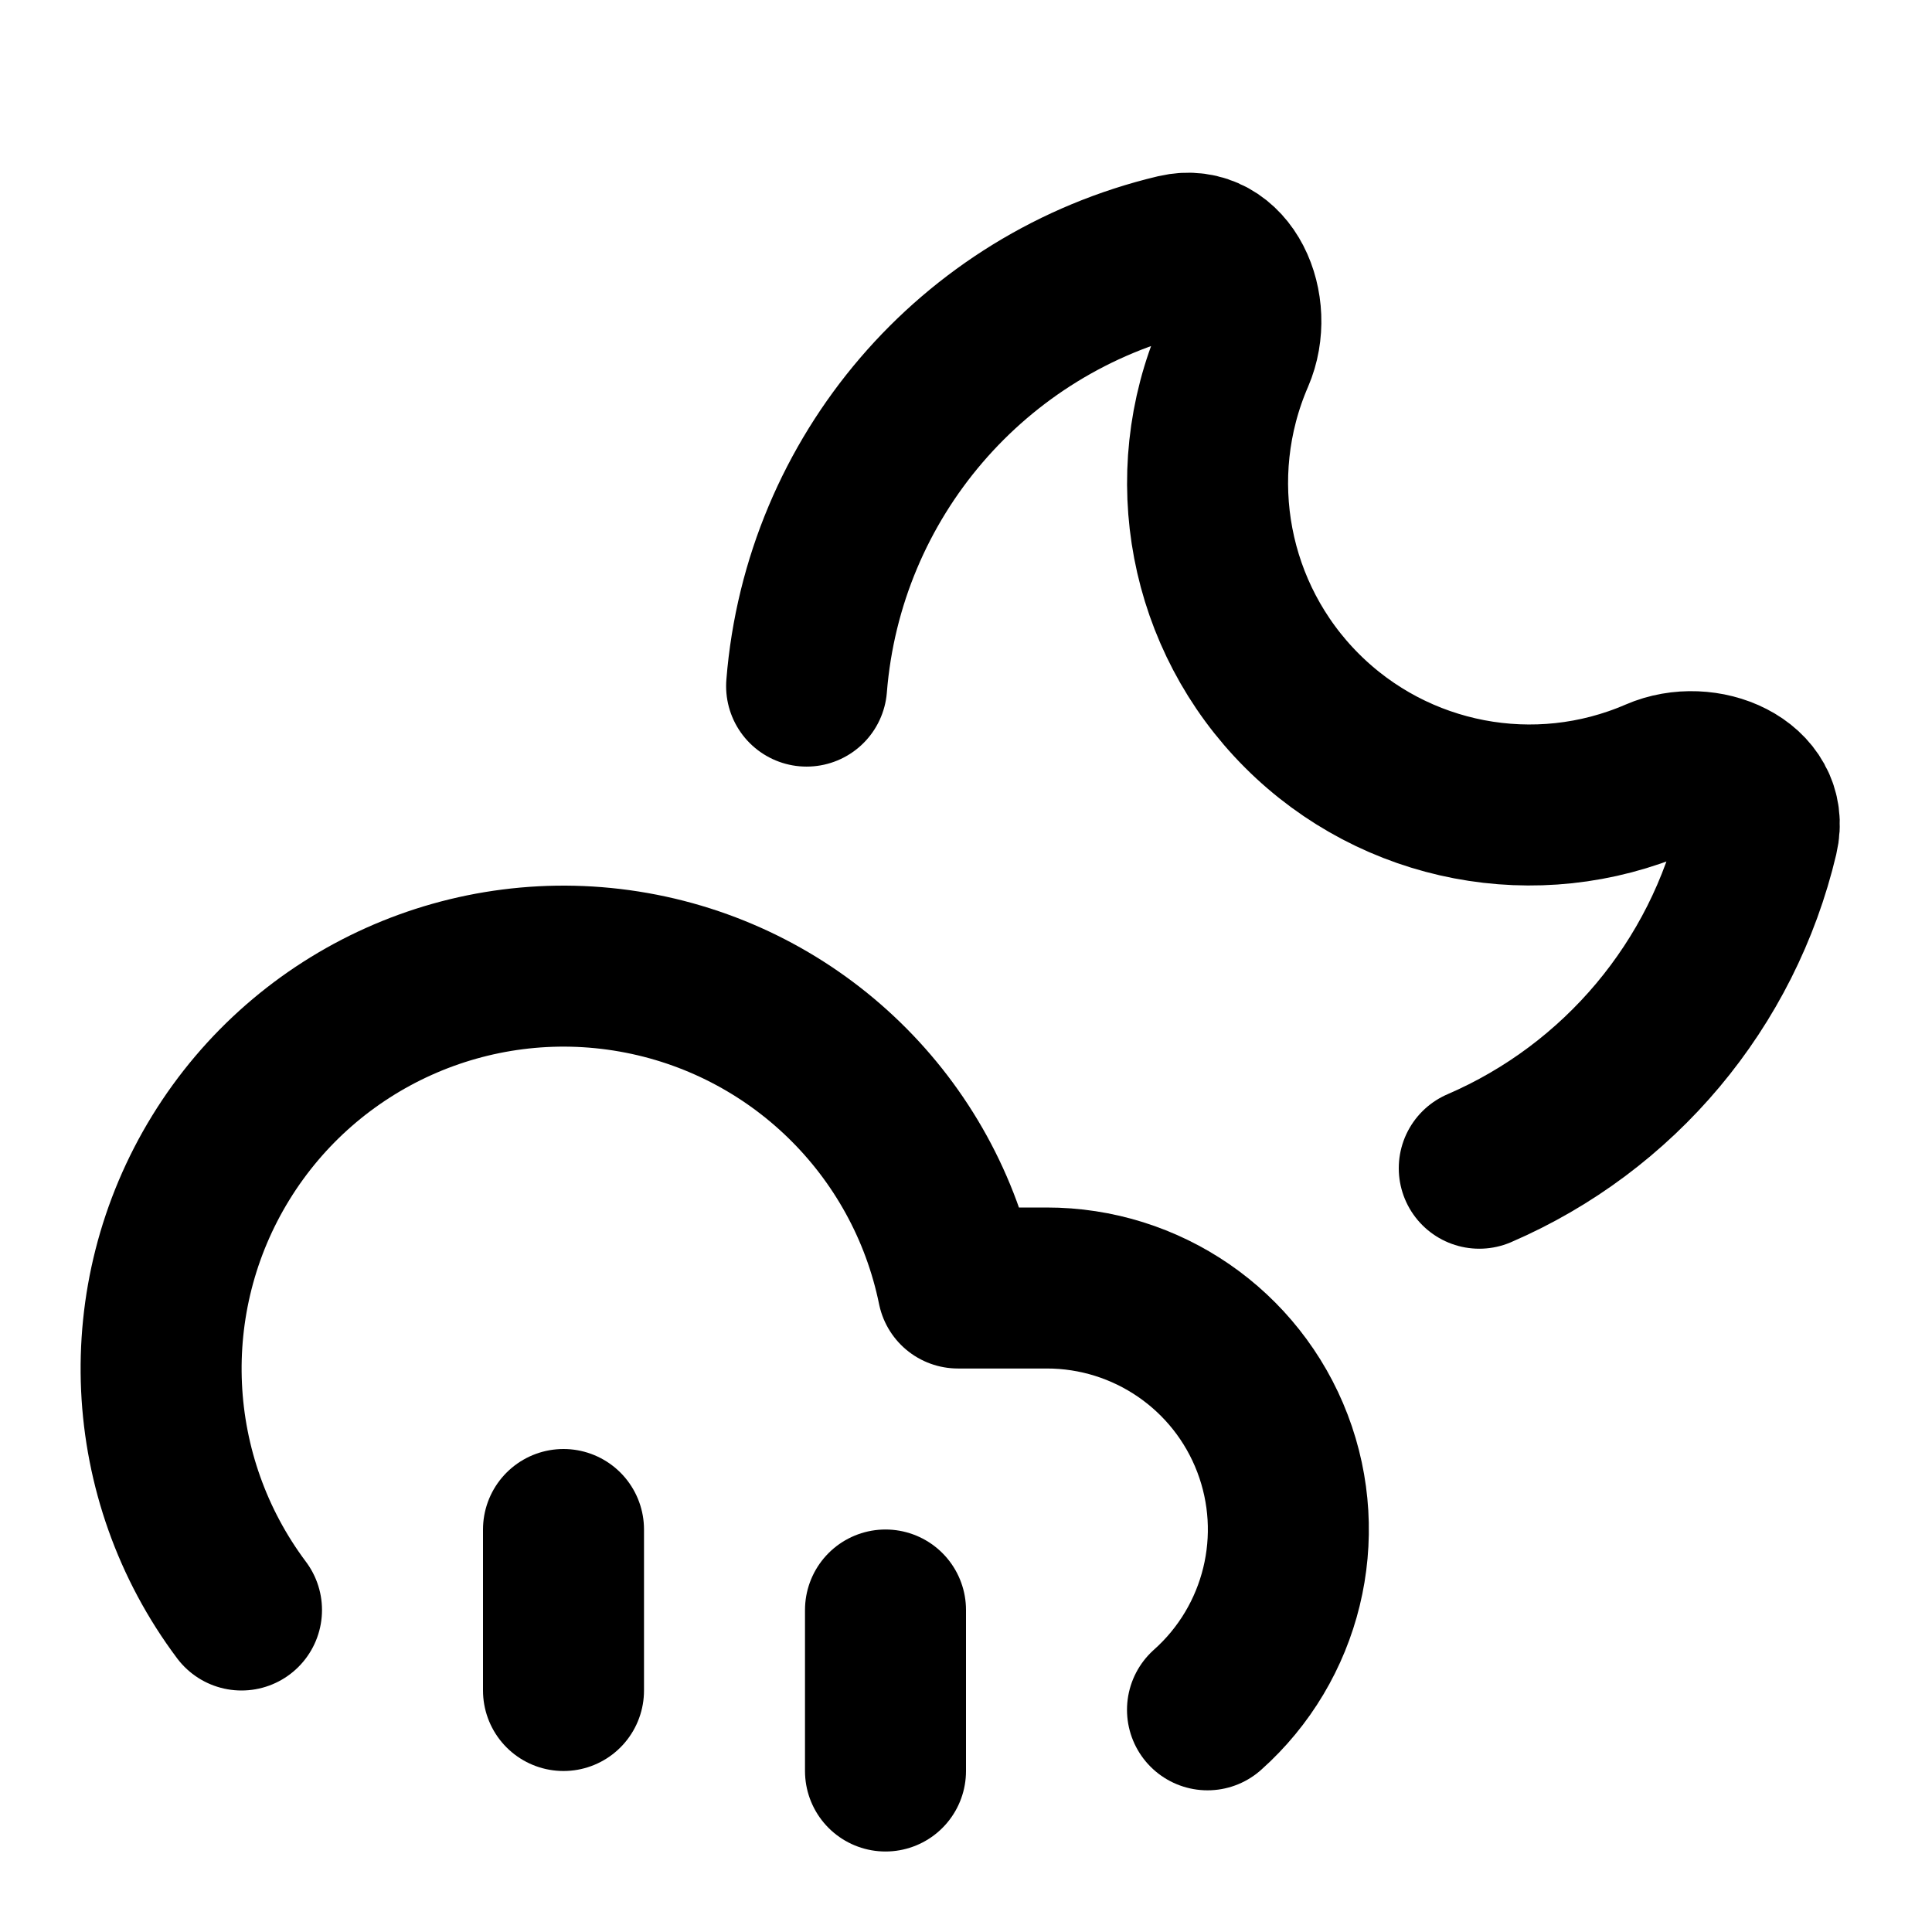
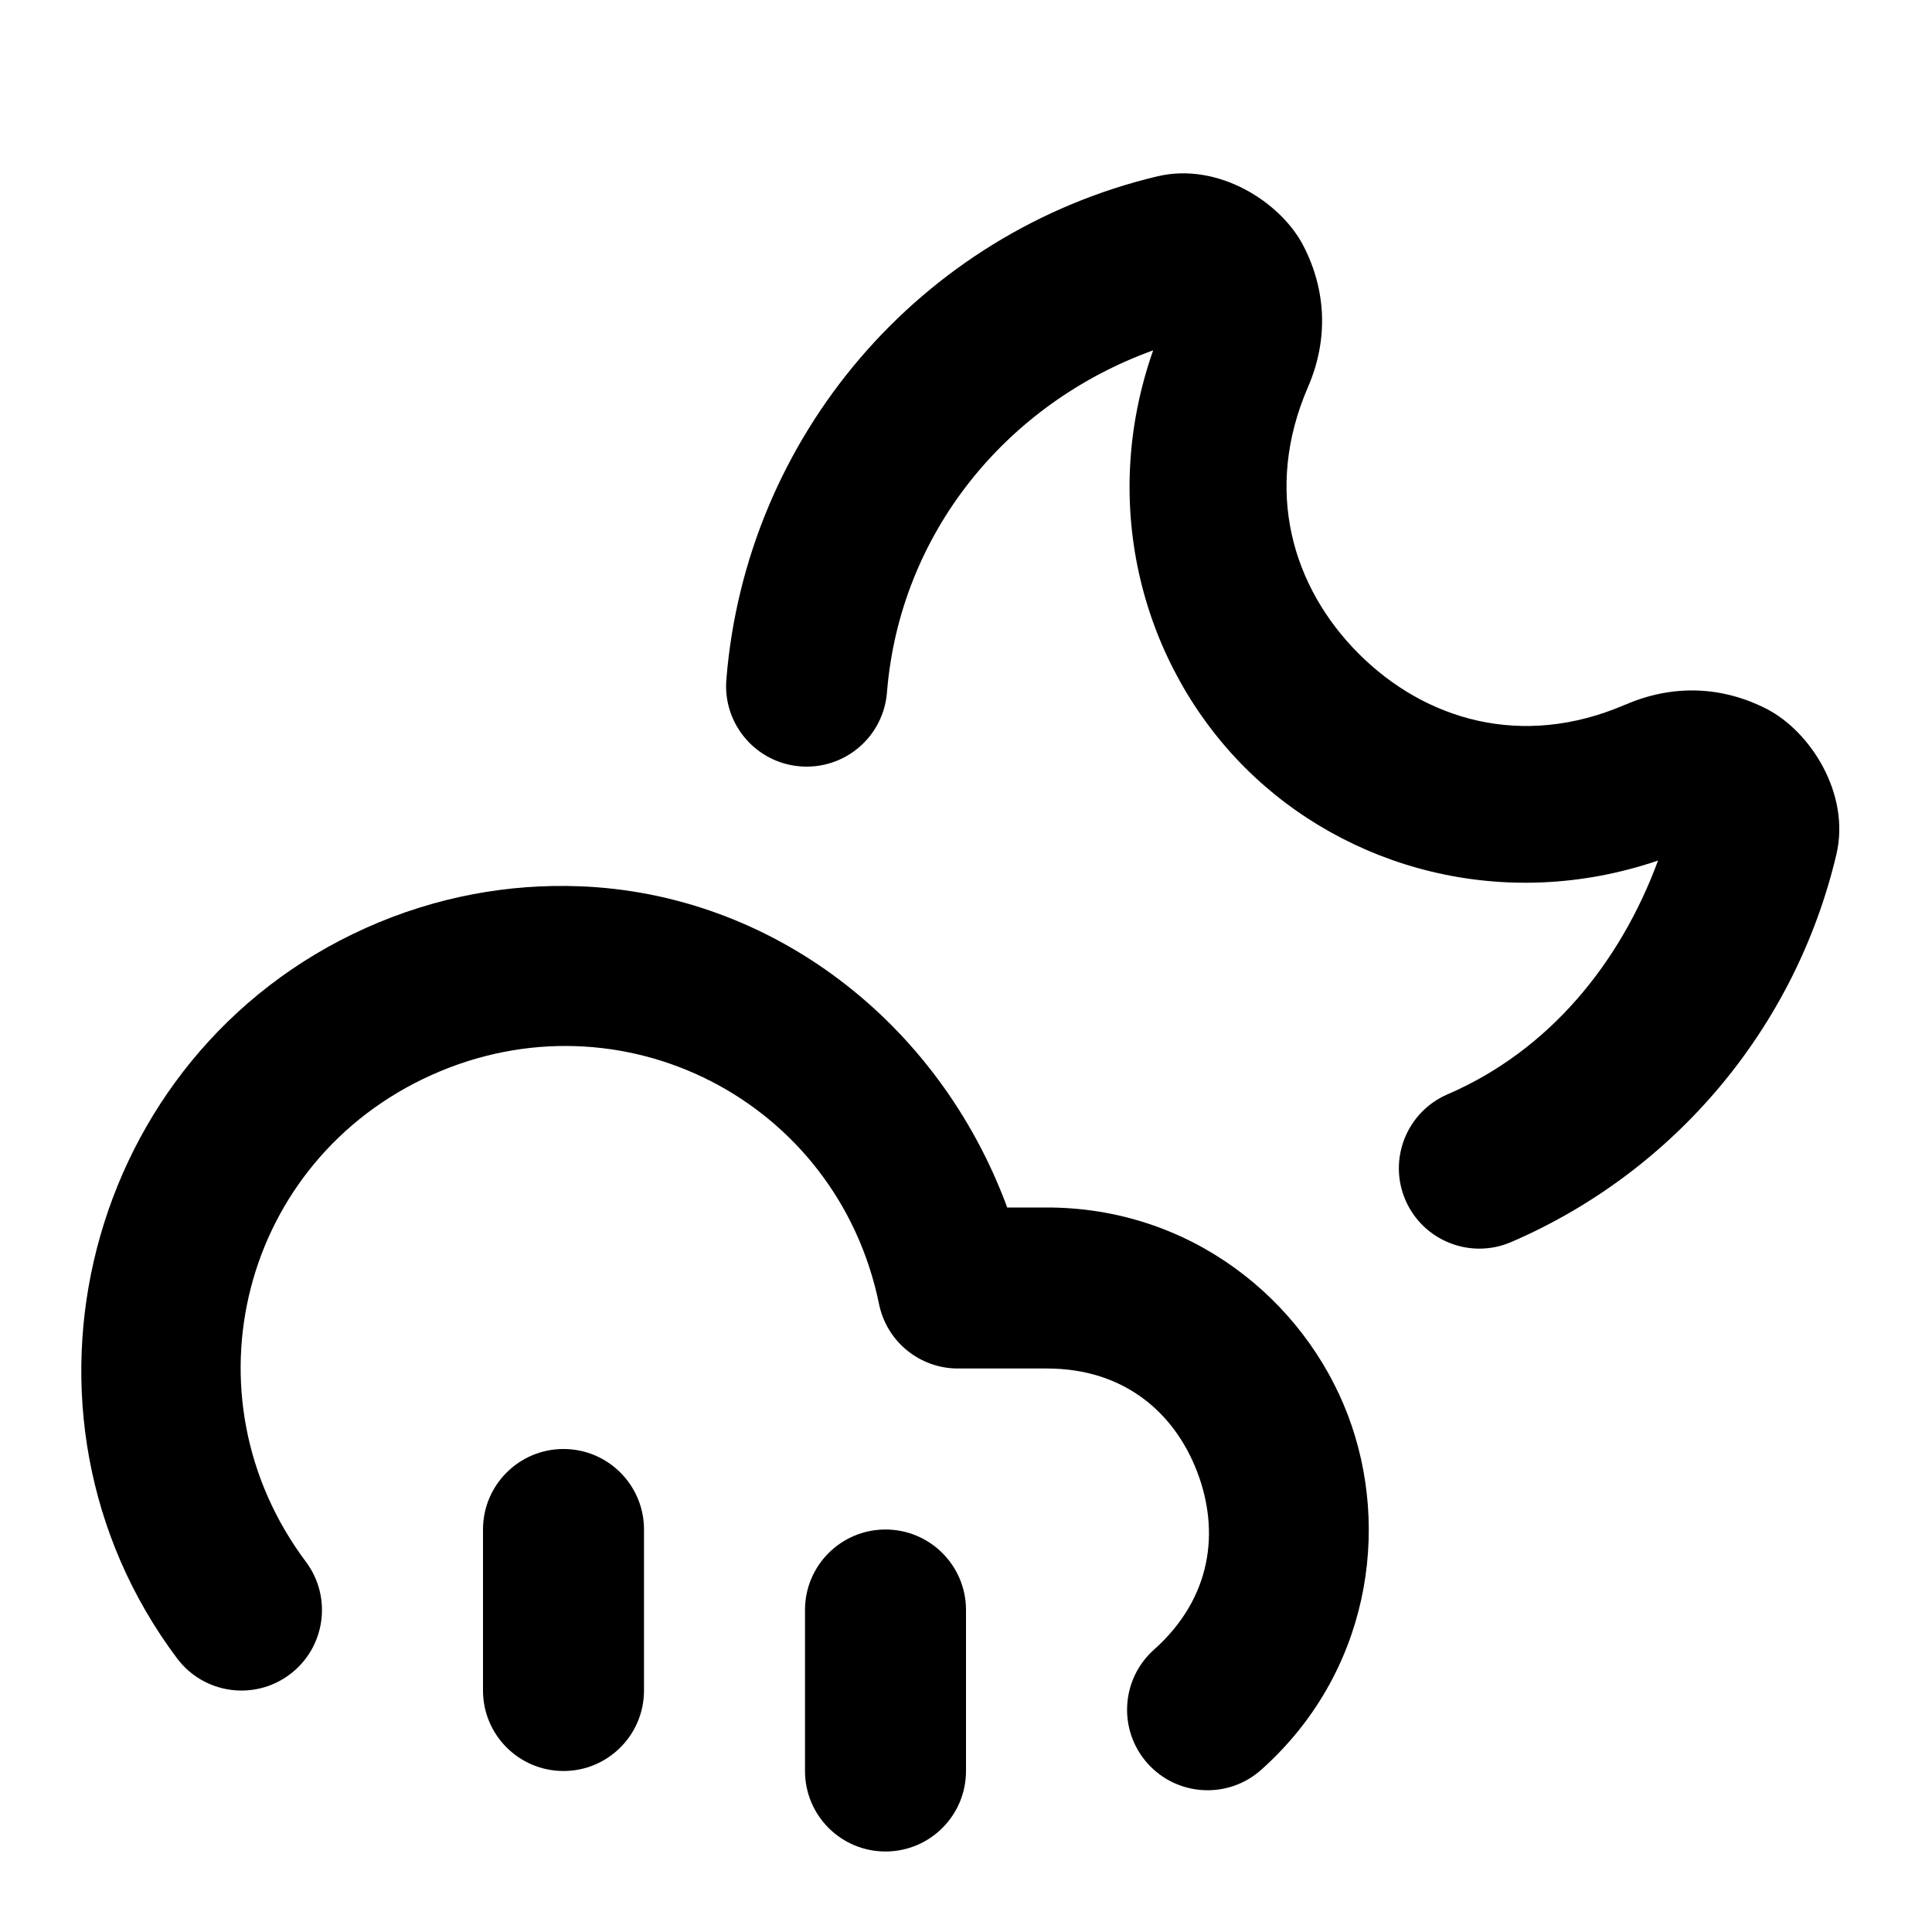
- <svg xmlns="http://www.w3.org/2000/svg" width="24" height="24" viewBox="0 0 24 24" fill="none" stroke="currentColor" stroke-width="2" stroke-linecap="round" stroke-linejoin="round">
-   <path d="M11 20v2" />
-   <path d="M18.376 14.512a6 6 0 0 0 3.461-4.127c.148-.625-.659-.97-1.248-.714a4 4 0 0 1-5.259-5.26c.255-.589-.09-1.395-.716-1.248a6 6 0 0 0-4.594 5.36" />
-   <path d="M3 20a5 5 0 1 1 8.9-4H13a3 3 0 0 1 2 5.24" />
-   <path d="M7 19v2" />
+ <svg xmlns="http://www.w3.org/2000/svg" width="24" height="24" viewBox="0 0 24 24" fill="none" stroke="currentColor" stroke-width="2" stroke-linecap="round" stroke-linejoin="round" version="1.1" id="svg4">
+   <defs id="defs4" />
+   <path style="baseline-shift:baseline;display:inline;overflow:visible;vector-effect:none;fill:#000000;stroke:none;stroke-linecap:butt;stroke-linejoin:miter;enable-background:accumulate;stop-color:#000000;stop-opacity:1;opacity:1" d="m 11,19 a 1,1 0 0 0 -1,1 v 2 a 1,1 0 0 0 1,1 1,1 0 0 0 1,-1 v -2 a 1,1 0 0 0 -1,-1 z" id="path1" />
+   <path style="baseline-shift:baseline;display:inline;overflow:visible;vector-effect:none;fill:#000000;stroke:none;stroke-linecap:butt;stroke-linejoin:miter;enable-background:accumulate;stop-color:#000000;stop-opacity:1;opacity:1" d="M 14.383,2.189 C 11.433,2.89 9.265,5.421 9.023,8.443 A 1,1 0 0 0 9.939,9.52 1,1 0 0 0 11.018,8.604 c 0.158,-1.973 1.479,-3.591 3.307,-4.252 -0.681,1.934 -0.125,3.918 1.141,5.184 1.254,1.254 3.214,1.806 5.131,1.154 -0.471,1.274 -1.352,2.359 -2.615,2.904 a 1,1 0 0 0 -0.523,1.314 1,1 0 0 0 1.314,0.521 c 2.03,-0.876 3.53,-2.662 4.039,-4.814 0.177,-0.749 -0.319,-1.526 -0.863,-1.807 -0.544,-0.28 -1.158,-0.314 -1.756,-0.055 h -0.002 C 18.901,9.31 17.697,8.939 16.879,8.121 16.06,7.302 15.69,6.097 16.248,4.809 16.507,4.211 16.472,3.597 16.191,3.053 15.91,2.509 15.134,2.014 14.385,2.189 a 1,1 0 0 0 -0.002,0 z" id="path2" />
+   <path style="baseline-shift:baseline;display:inline;overflow:visible;vector-effect:none;fill:#000000;stroke:none;stroke-linecap:butt;stroke-linejoin:miter;enable-background:accumulate;stop-color:#000000;stop-opacity:1;opacity:1" d="M 7.207,11.01 C 6.322,10.975 5.412,11.138 4.541,11.529 1.056,13.096 -0.092,17.542 2.199,20.6 a 1,1 0 0 0 1.4,0.201 1,1 0 0 0 0.201,-1.4 C 2.251,17.332 3.004,14.413 5.361,13.354 7.719,12.294 10.402,13.669 10.92,16.201 A 1,1 0 0 0 11.9,17 H 13 a 1,1 0 0 0 0.002,0 c 0.967,-0.001 1.591,0.553 1.871,1.287 0.28,0.734 0.183,1.563 -0.539,2.207 a 1,1 0 0 0 -0.08,1.41 1,1 0 0 0 1.412,0.082 c 1.338,-1.192 1.621,-2.984 1.076,-4.412 C 16.197,16.146 14.79,14.997 12.998,15 H 12.512 C 11.657,12.683 9.576,11.102 7.207,11.01 Z" id="path3" />
+   <path style="baseline-shift:baseline;display:inline;overflow:visible;vector-effect:none;fill:#000000;stroke:none;stroke-linecap:butt;stroke-linejoin:miter;enable-background:accumulate;stop-color:#000000;stop-opacity:1;opacity:1" d="m 7,18 a 1,1 0 0 0 -1,1 v 2 a 1,1 0 0 0 1,1 1,1 0 0 0 1,-1 V 19 A 1,1 0 0 0 7,18 Z" id="path4" />
</svg>
